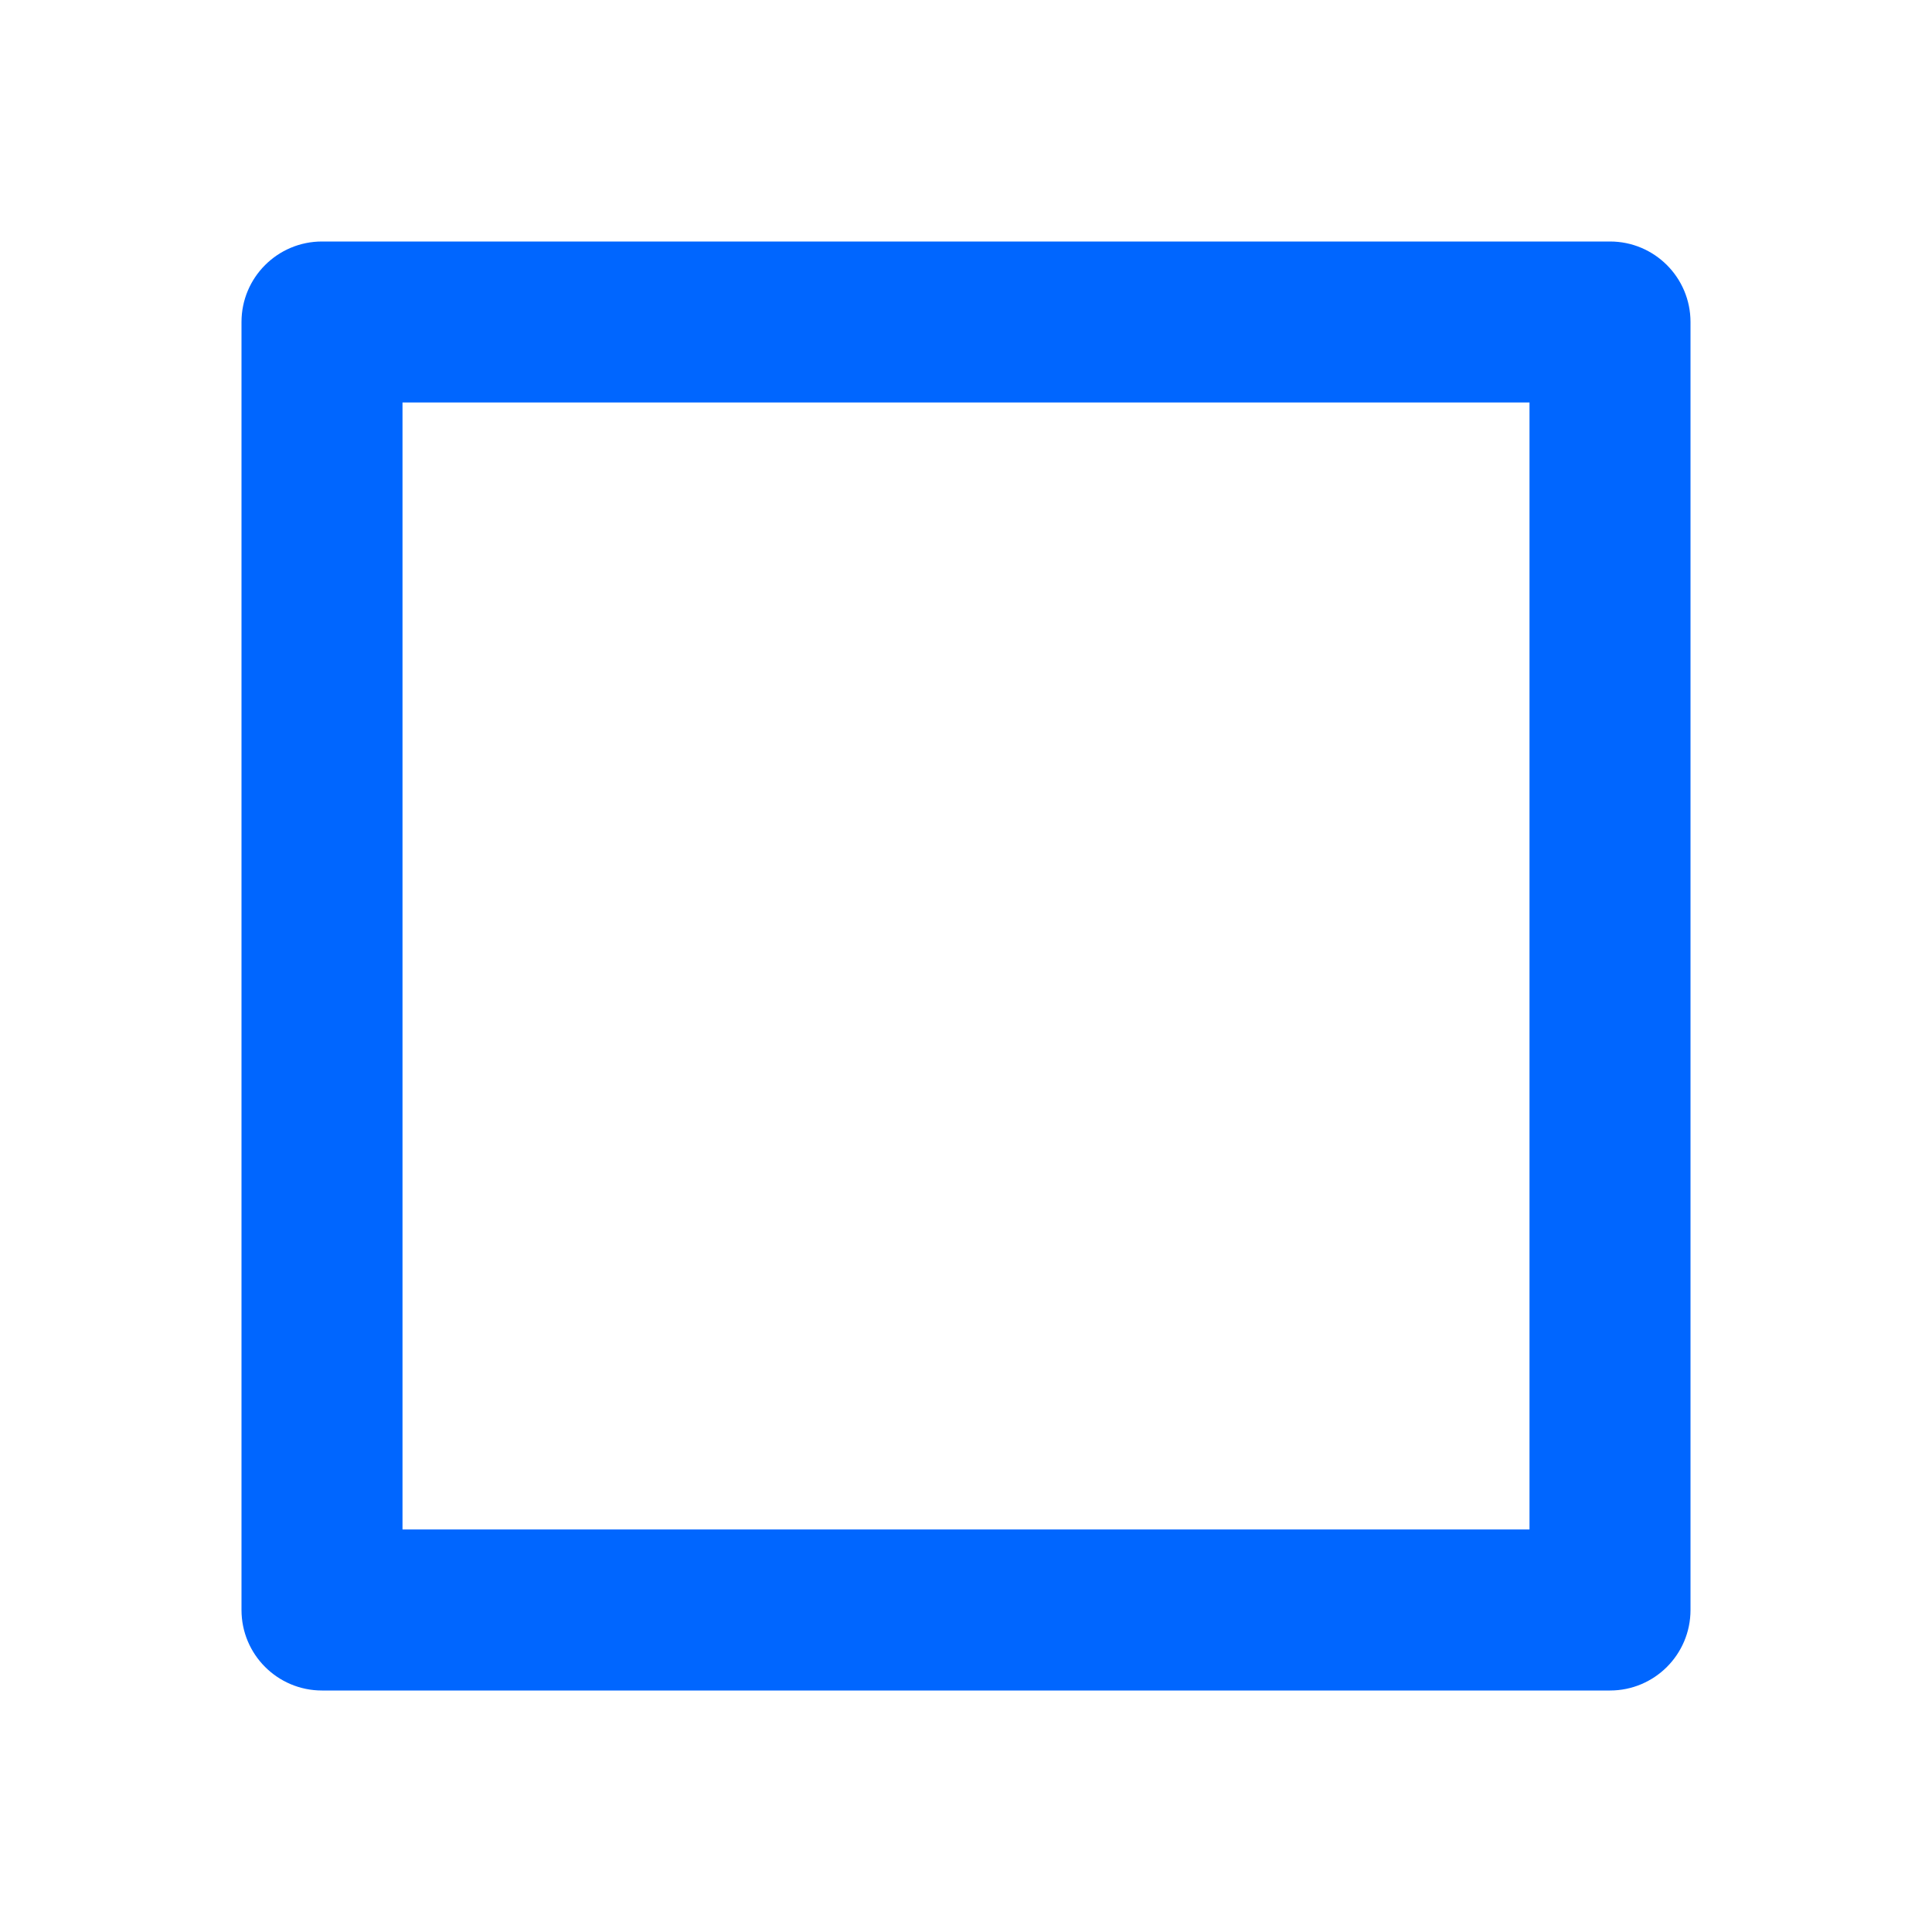
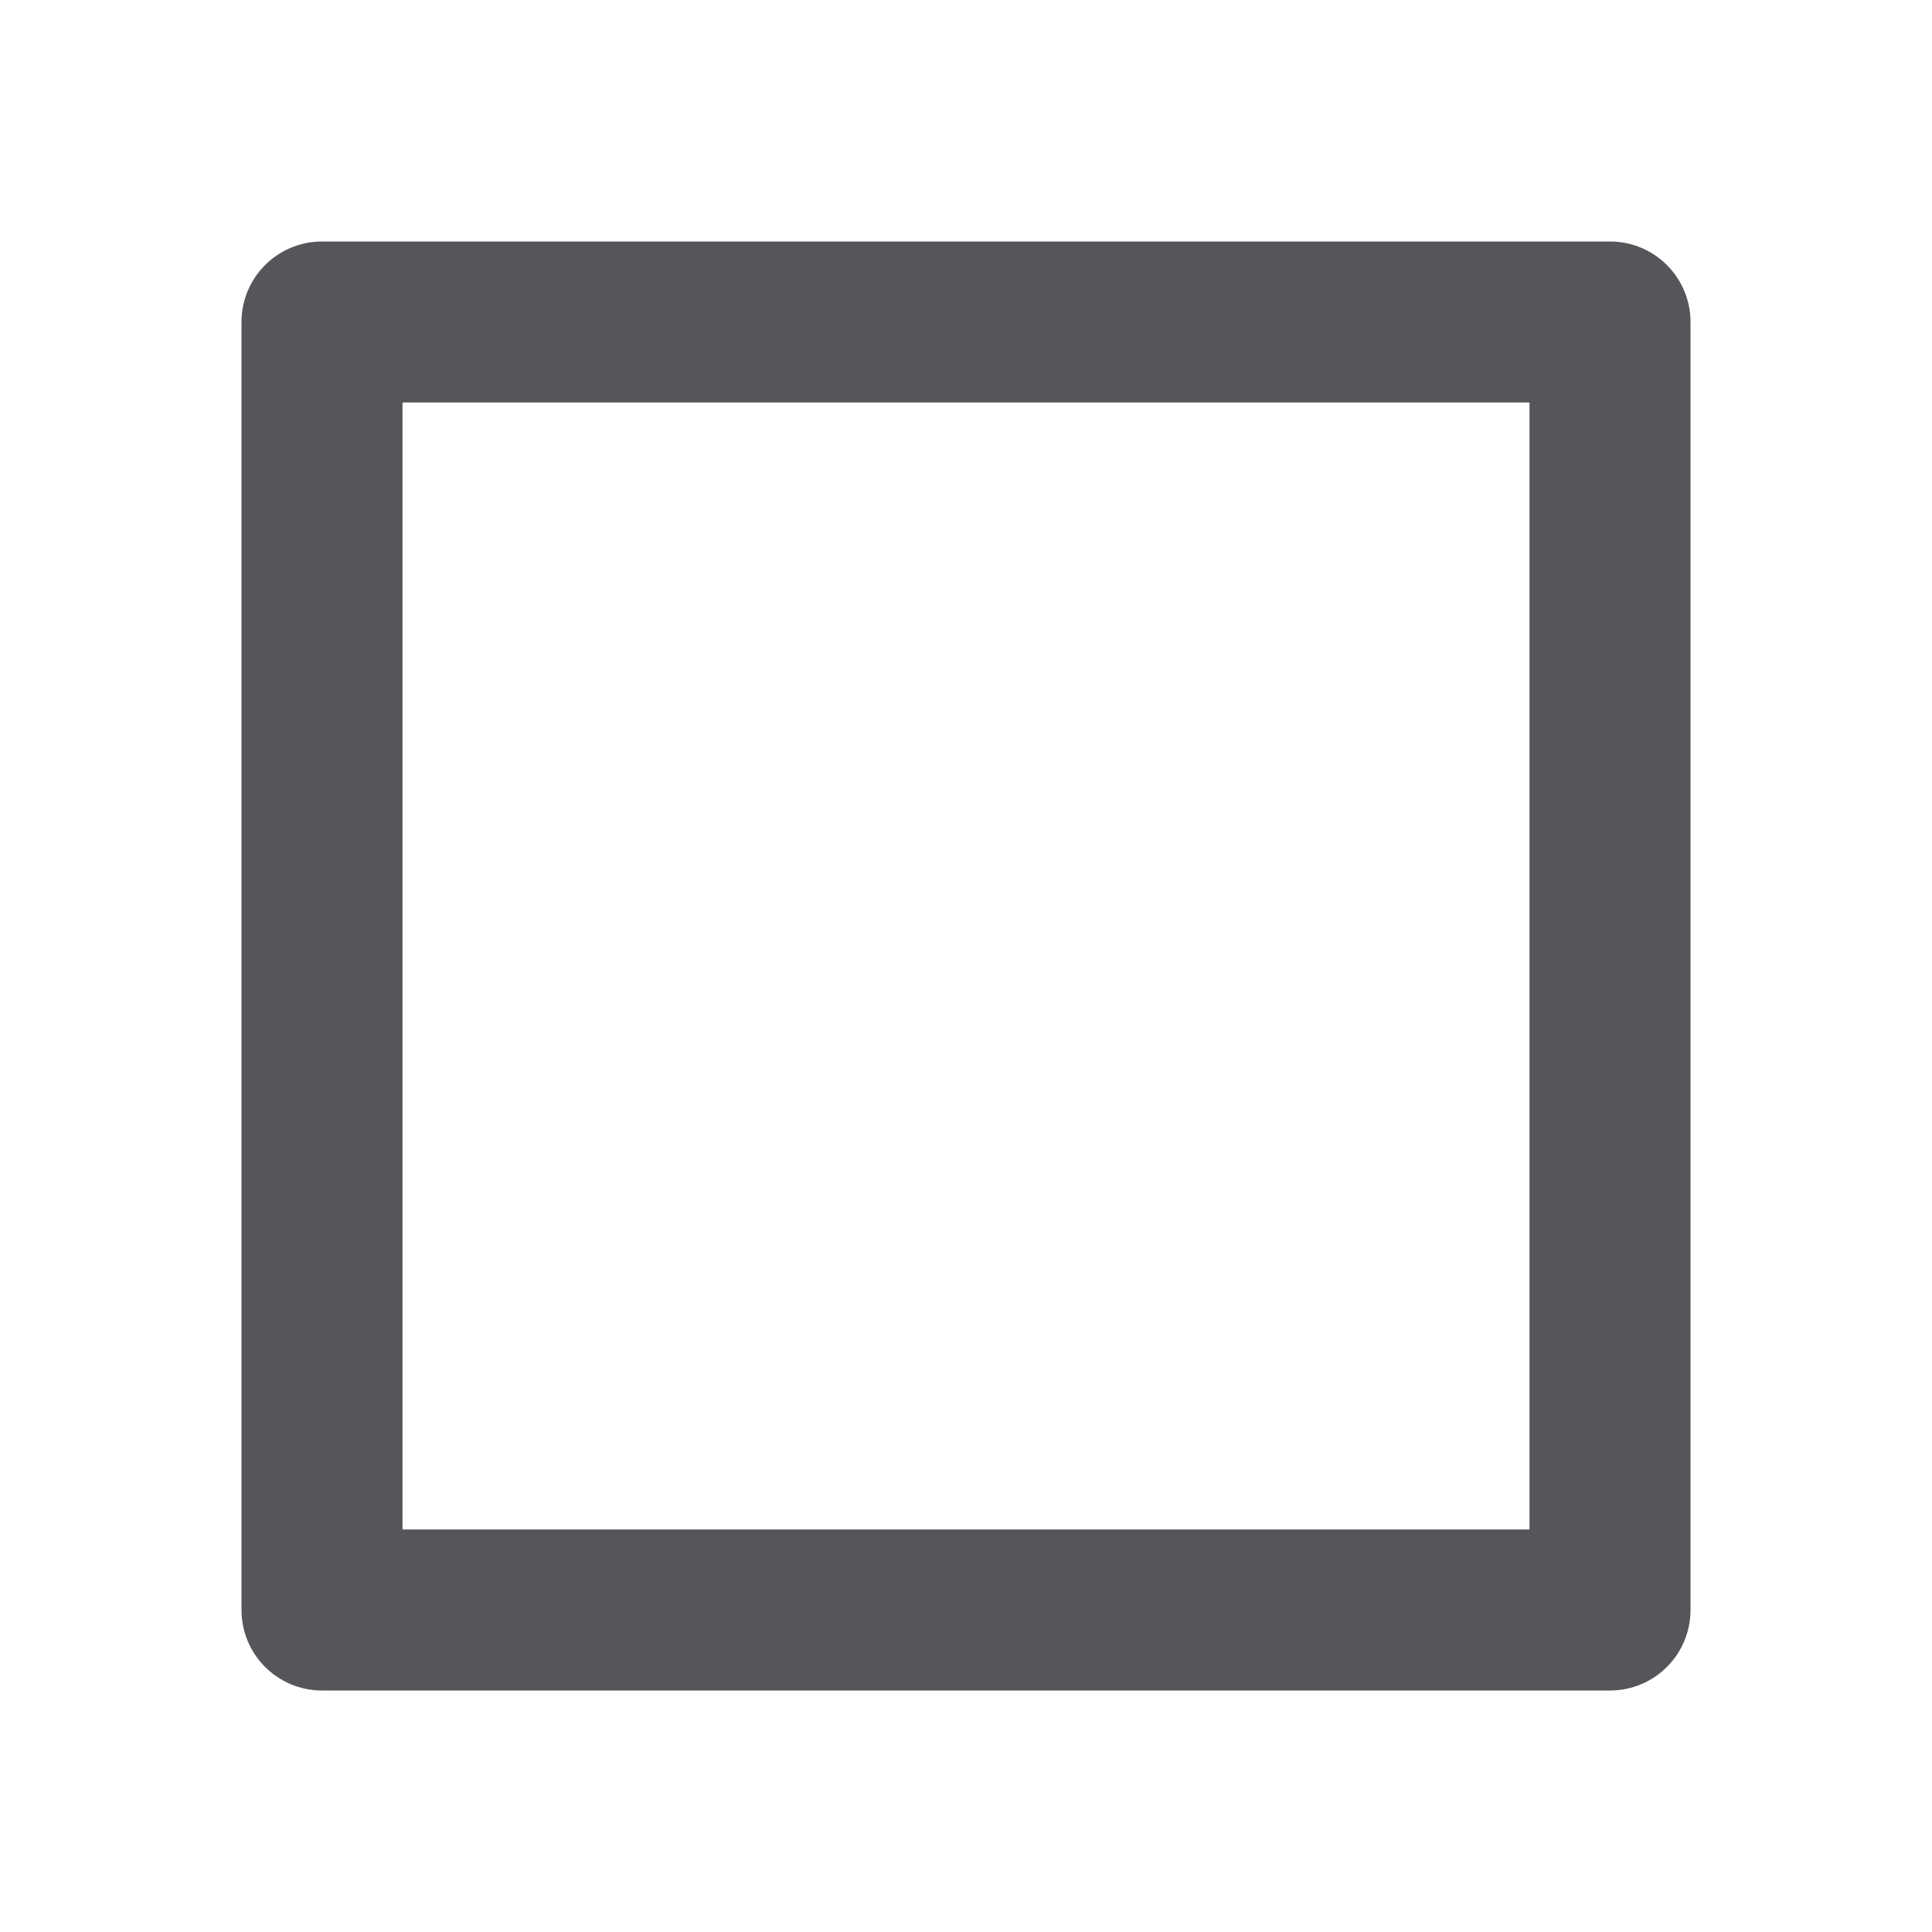
- <svg xmlns="http://www.w3.org/2000/svg" t="1650205284561" class="icon" viewBox="0 0 1024 1024" version="1.1" p-id="26484" width="16" height="16">
+ <svg xmlns="http://www.w3.org/2000/svg" t="1652370592326" class="icon" viewBox="0 0 1024 1024" version="1.1" p-id="51930" width="16" height="16">
  <defs>
-     <style type="text/css">@font-face { font-family: feedback-iconfont; src: url("//at.alicdn.com/t/font_1031158_u69w8yhxdu.woff2?t=1630033759944") format("woff2"), url("//at.alicdn.com/t/font_1031158_u69w8yhxdu.woff?t=1630033759944") format("woff"), url("//at.alicdn.com/t/font_1031158_u69w8yhxdu.ttf?t=1630033759944") format("truetype"); }
- </style>
+     <style type="text/css" />
  </defs>
-   <path d="M170.667 128h682.667a42.667 42.667 0 0 1 42.667 42.667v682.667a42.667 42.667 0 0 1-42.667 42.667H170.667a42.667 42.667 0 0 1-42.667-42.667V170.667a42.667 42.667 0 0 1 42.667-42.667z m42.667 85.333v597.333h597.333V213.333H213.333z" p-id="26485" fill="#0066ff" />
+   <path d="M170.667 128h682.667a42.667 42.667 0 0 1 42.667 42.667v682.667a42.667 42.667 0 0 1-42.667 42.667H170.667a42.667 42.667 0 0 1-42.667-42.667V170.667a42.667 42.667 0 0 1 42.667-42.667z m42.667 85.333v597.333h597.333V213.333H213.333z" p-id="51931" fill="#55555a" />
</svg>
